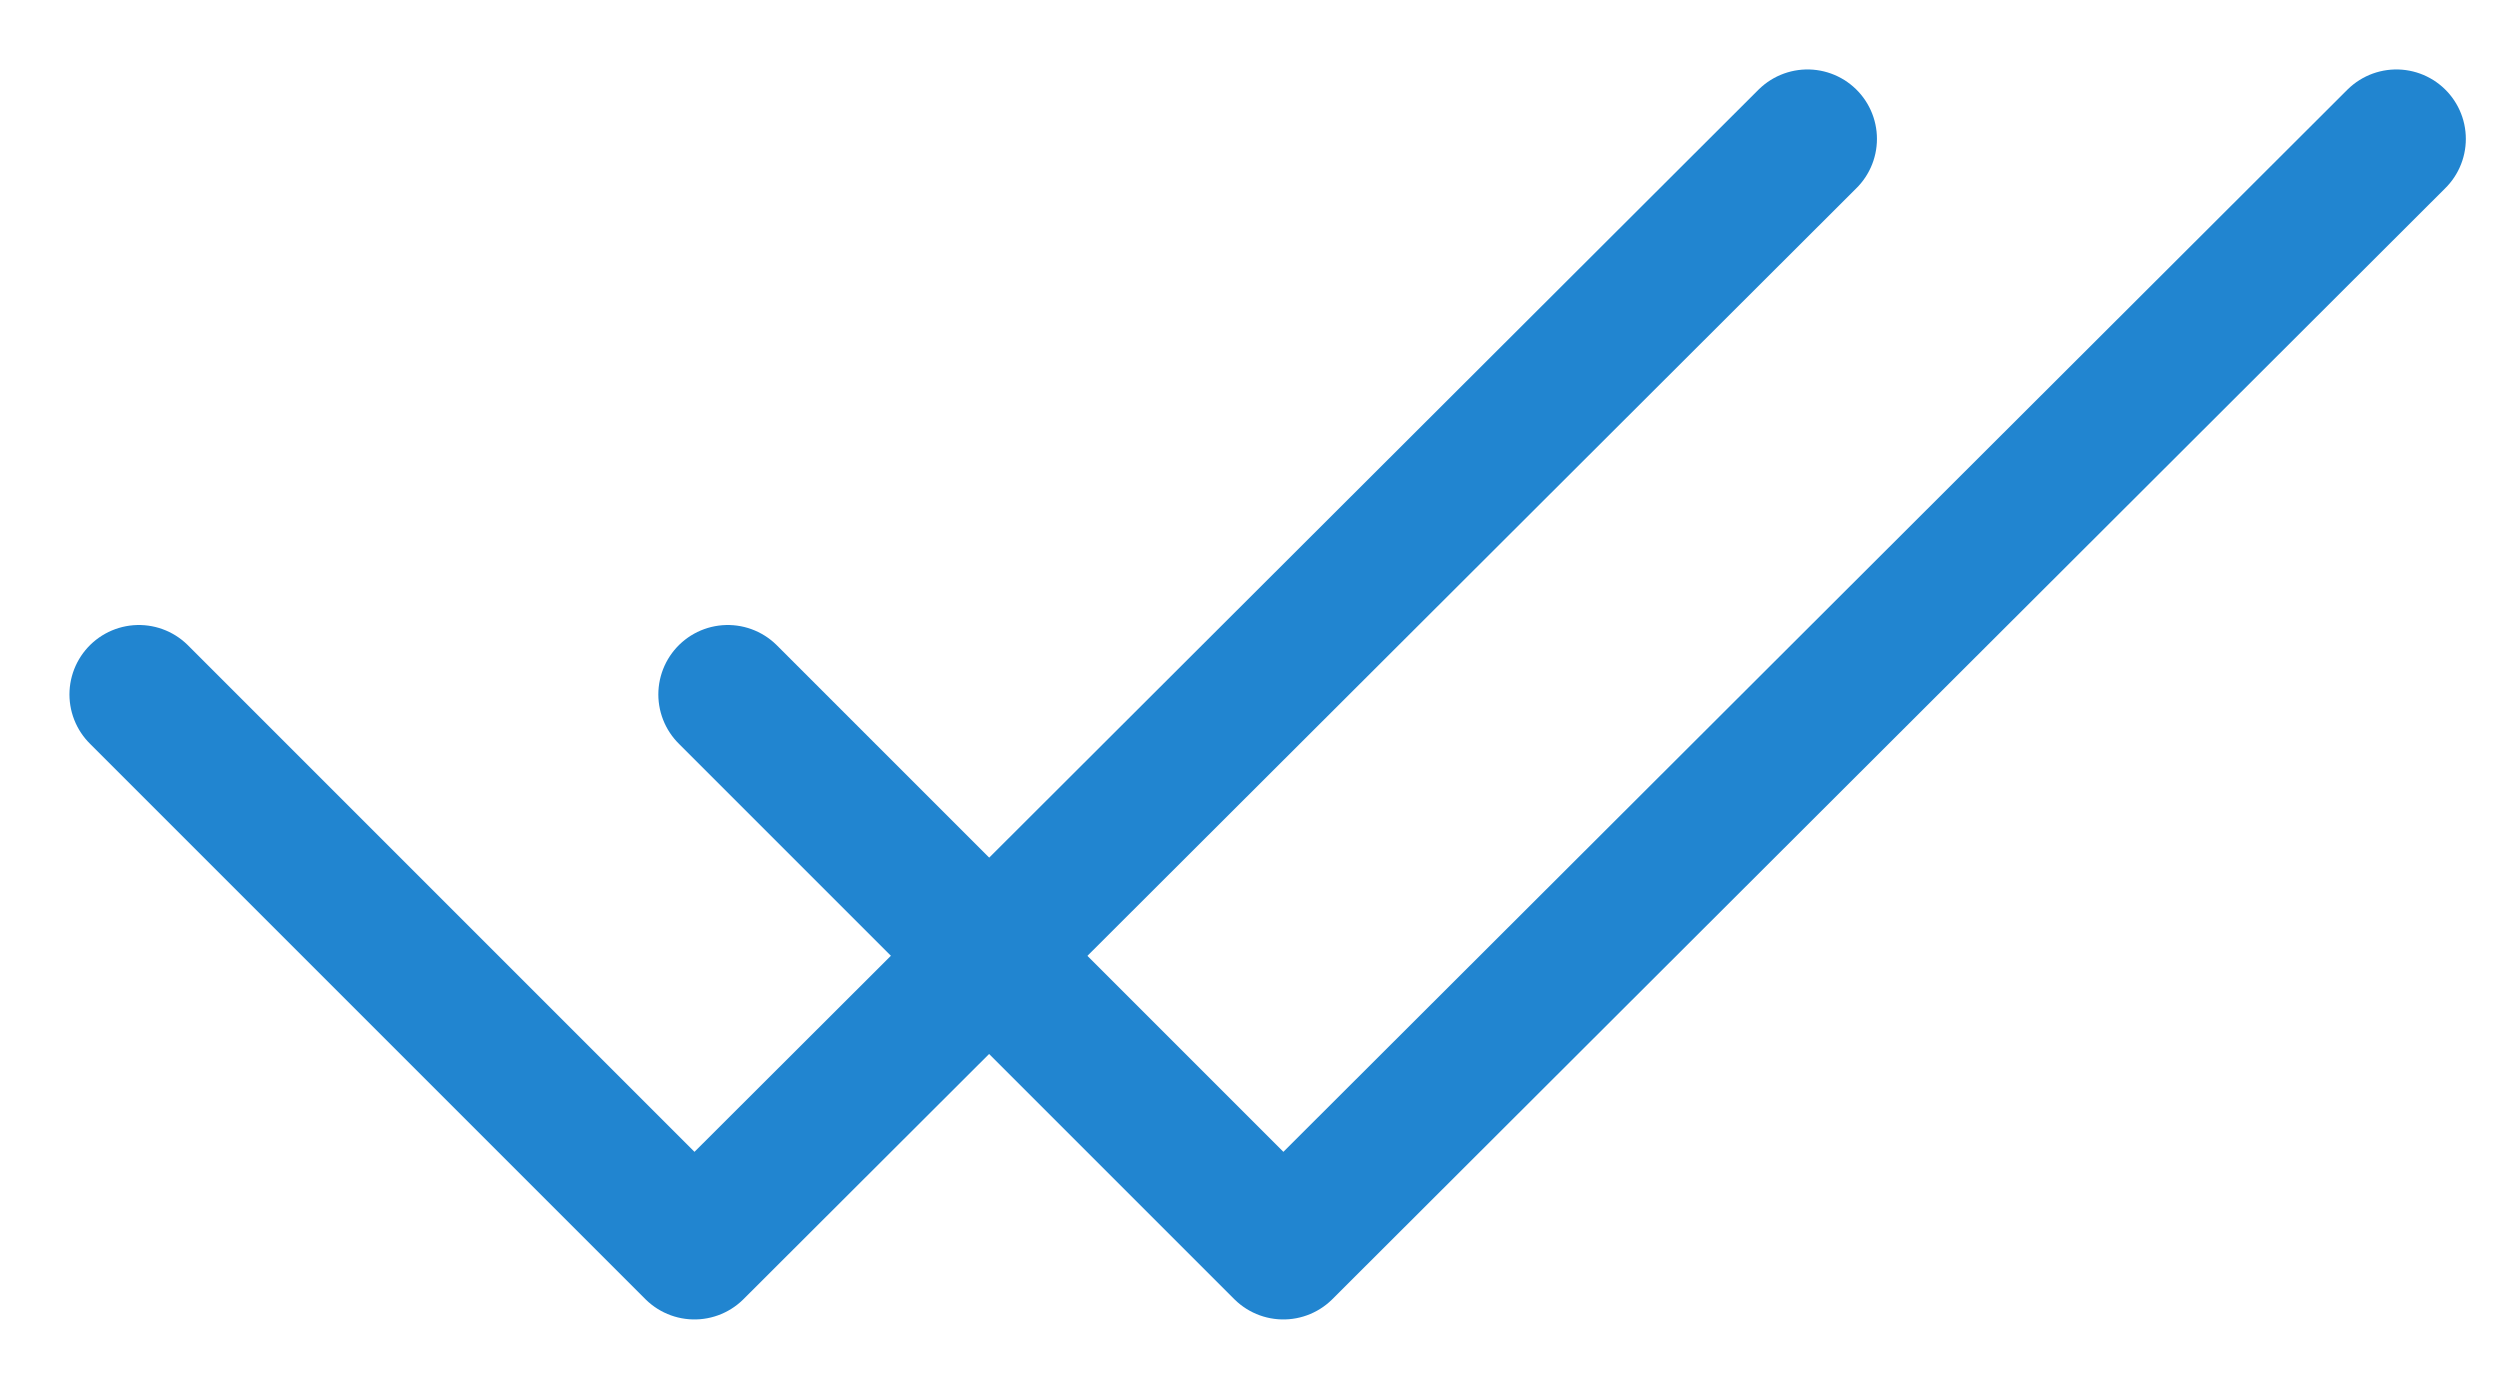
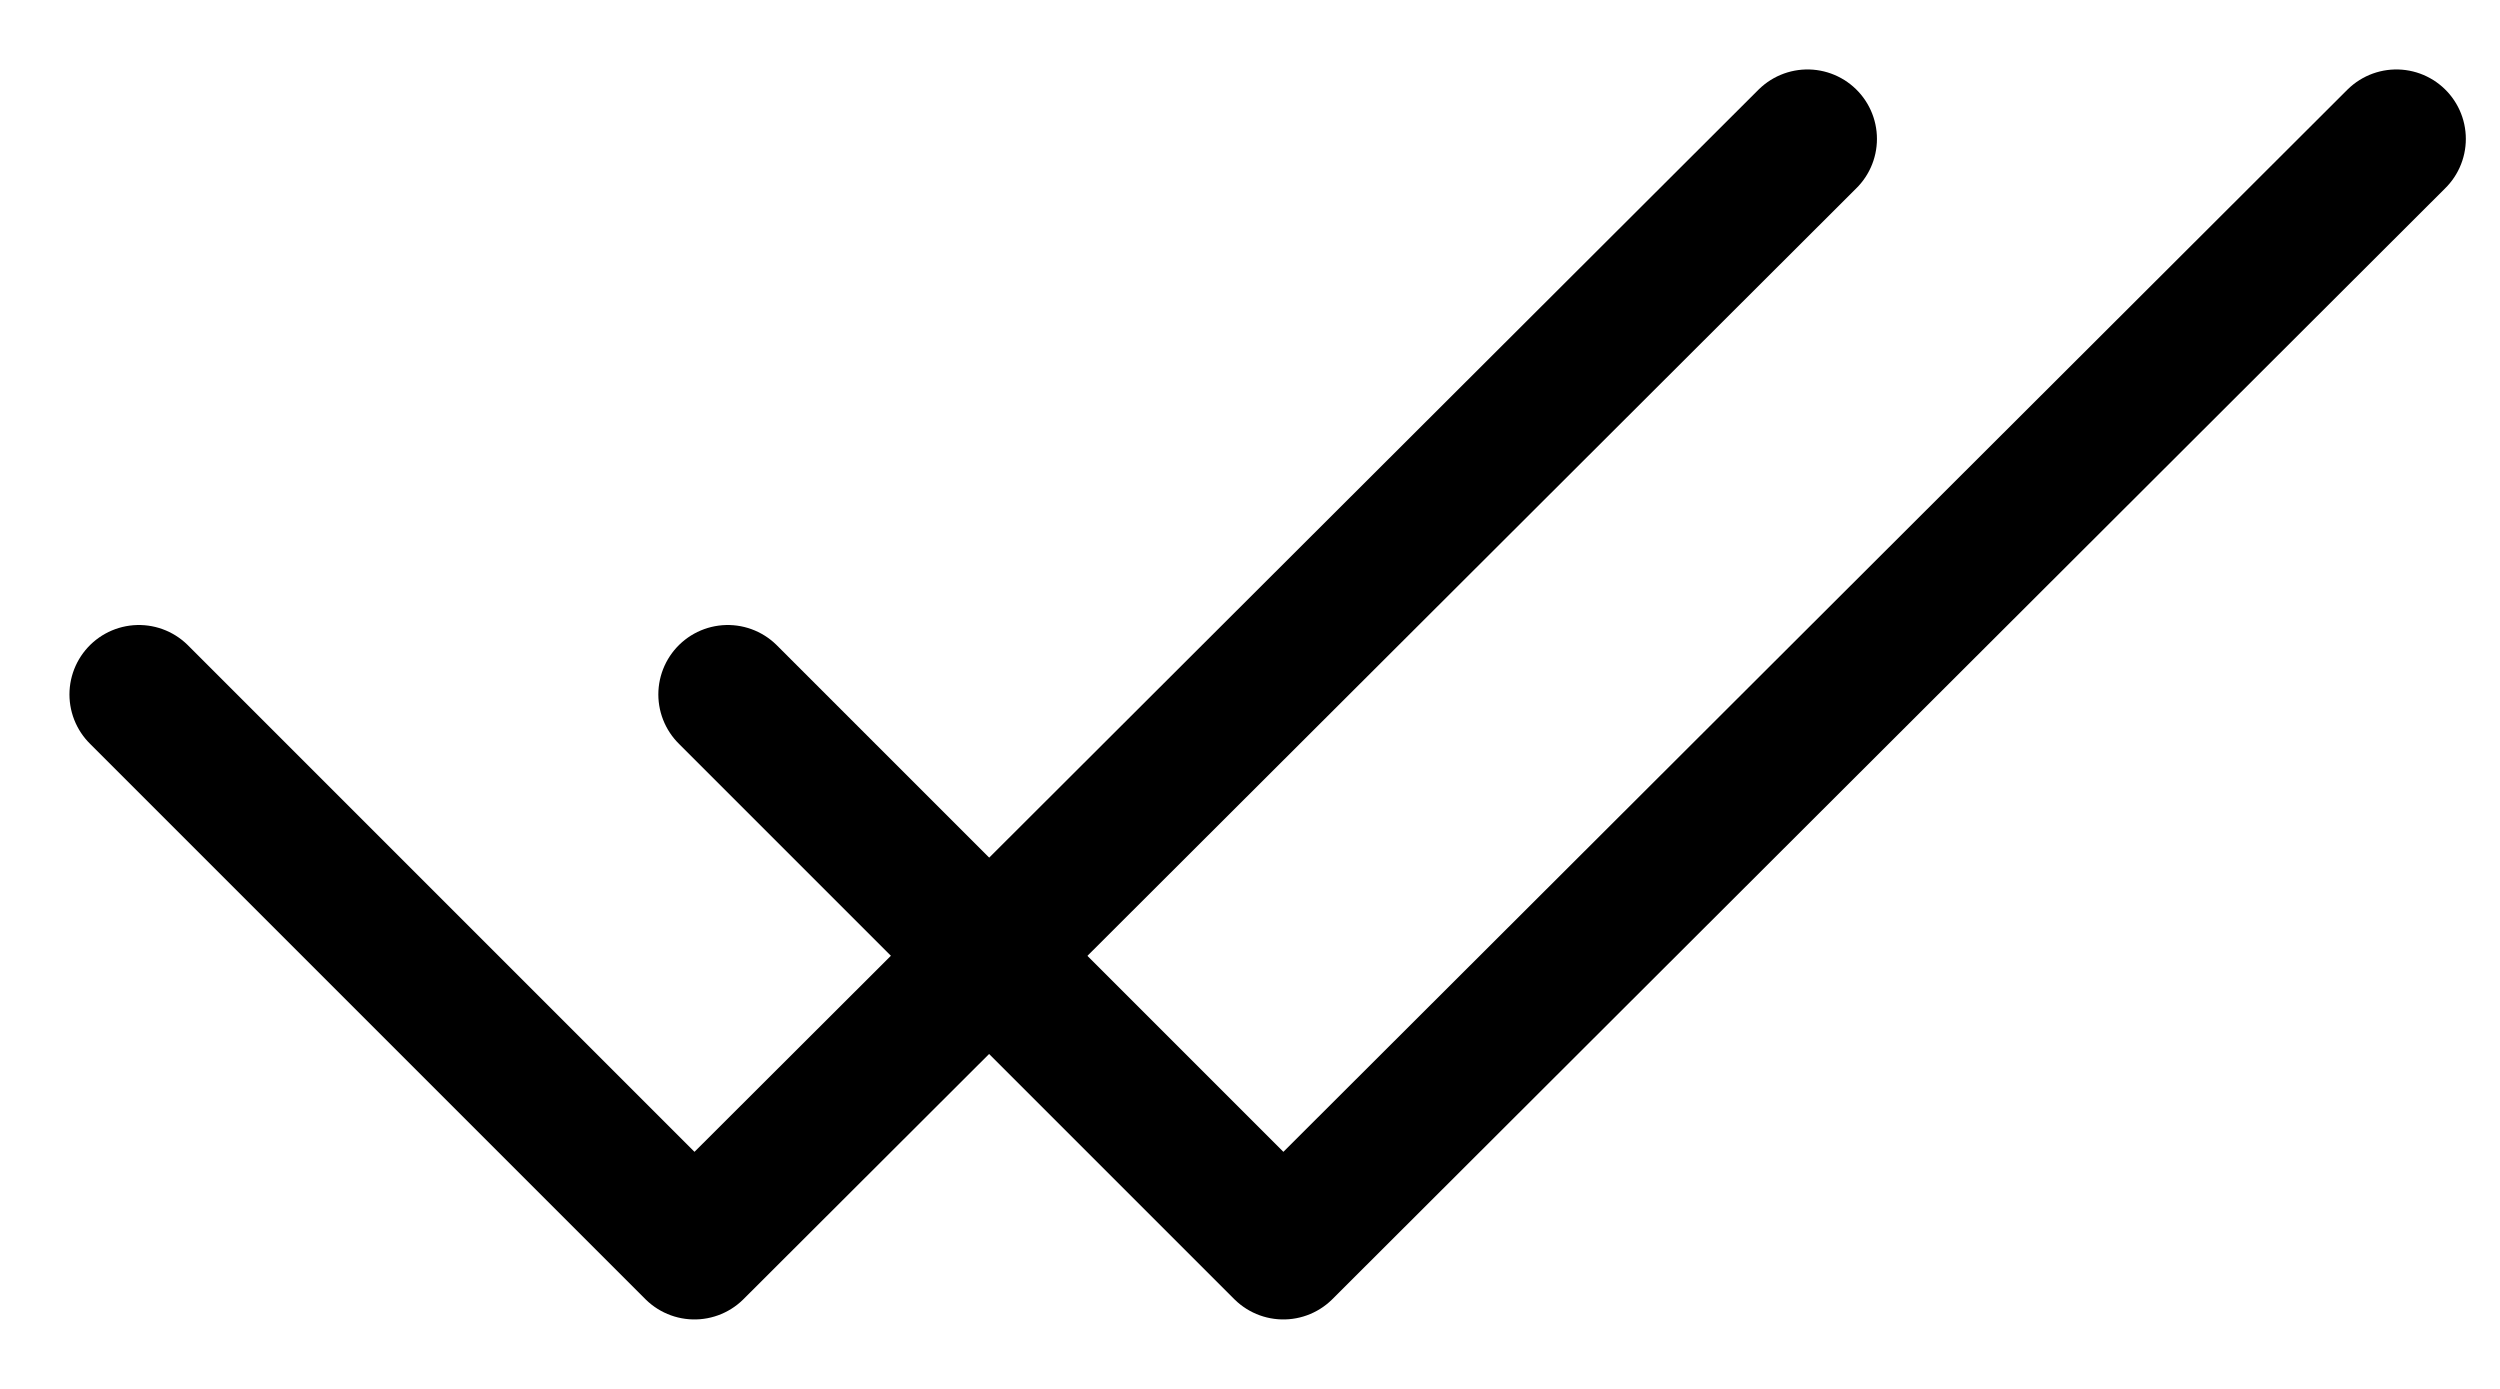
<svg xmlns="http://www.w3.org/2000/svg" width="18" height="10" fill="none" viewBox="0 0 18 10">
-   <path stroke="#2185D0" stroke-linecap="round" stroke-linejoin="round" d="m1 5 4 4 8.014-8" />
-   <path stroke="#2185D0" stroke-linecap="round" stroke-linejoin="round" d="m5.24 5 4 4 8.014-8" />
+   <path stroke="currentColor" stroke-linecap="round" stroke-linejoin="round" d="m1 5 4 4 8.014-8" />
+   <path stroke="currentColor" stroke-linecap="round" stroke-linejoin="round" d="m5.24 5 4 4 8.014-8" />
</svg>
